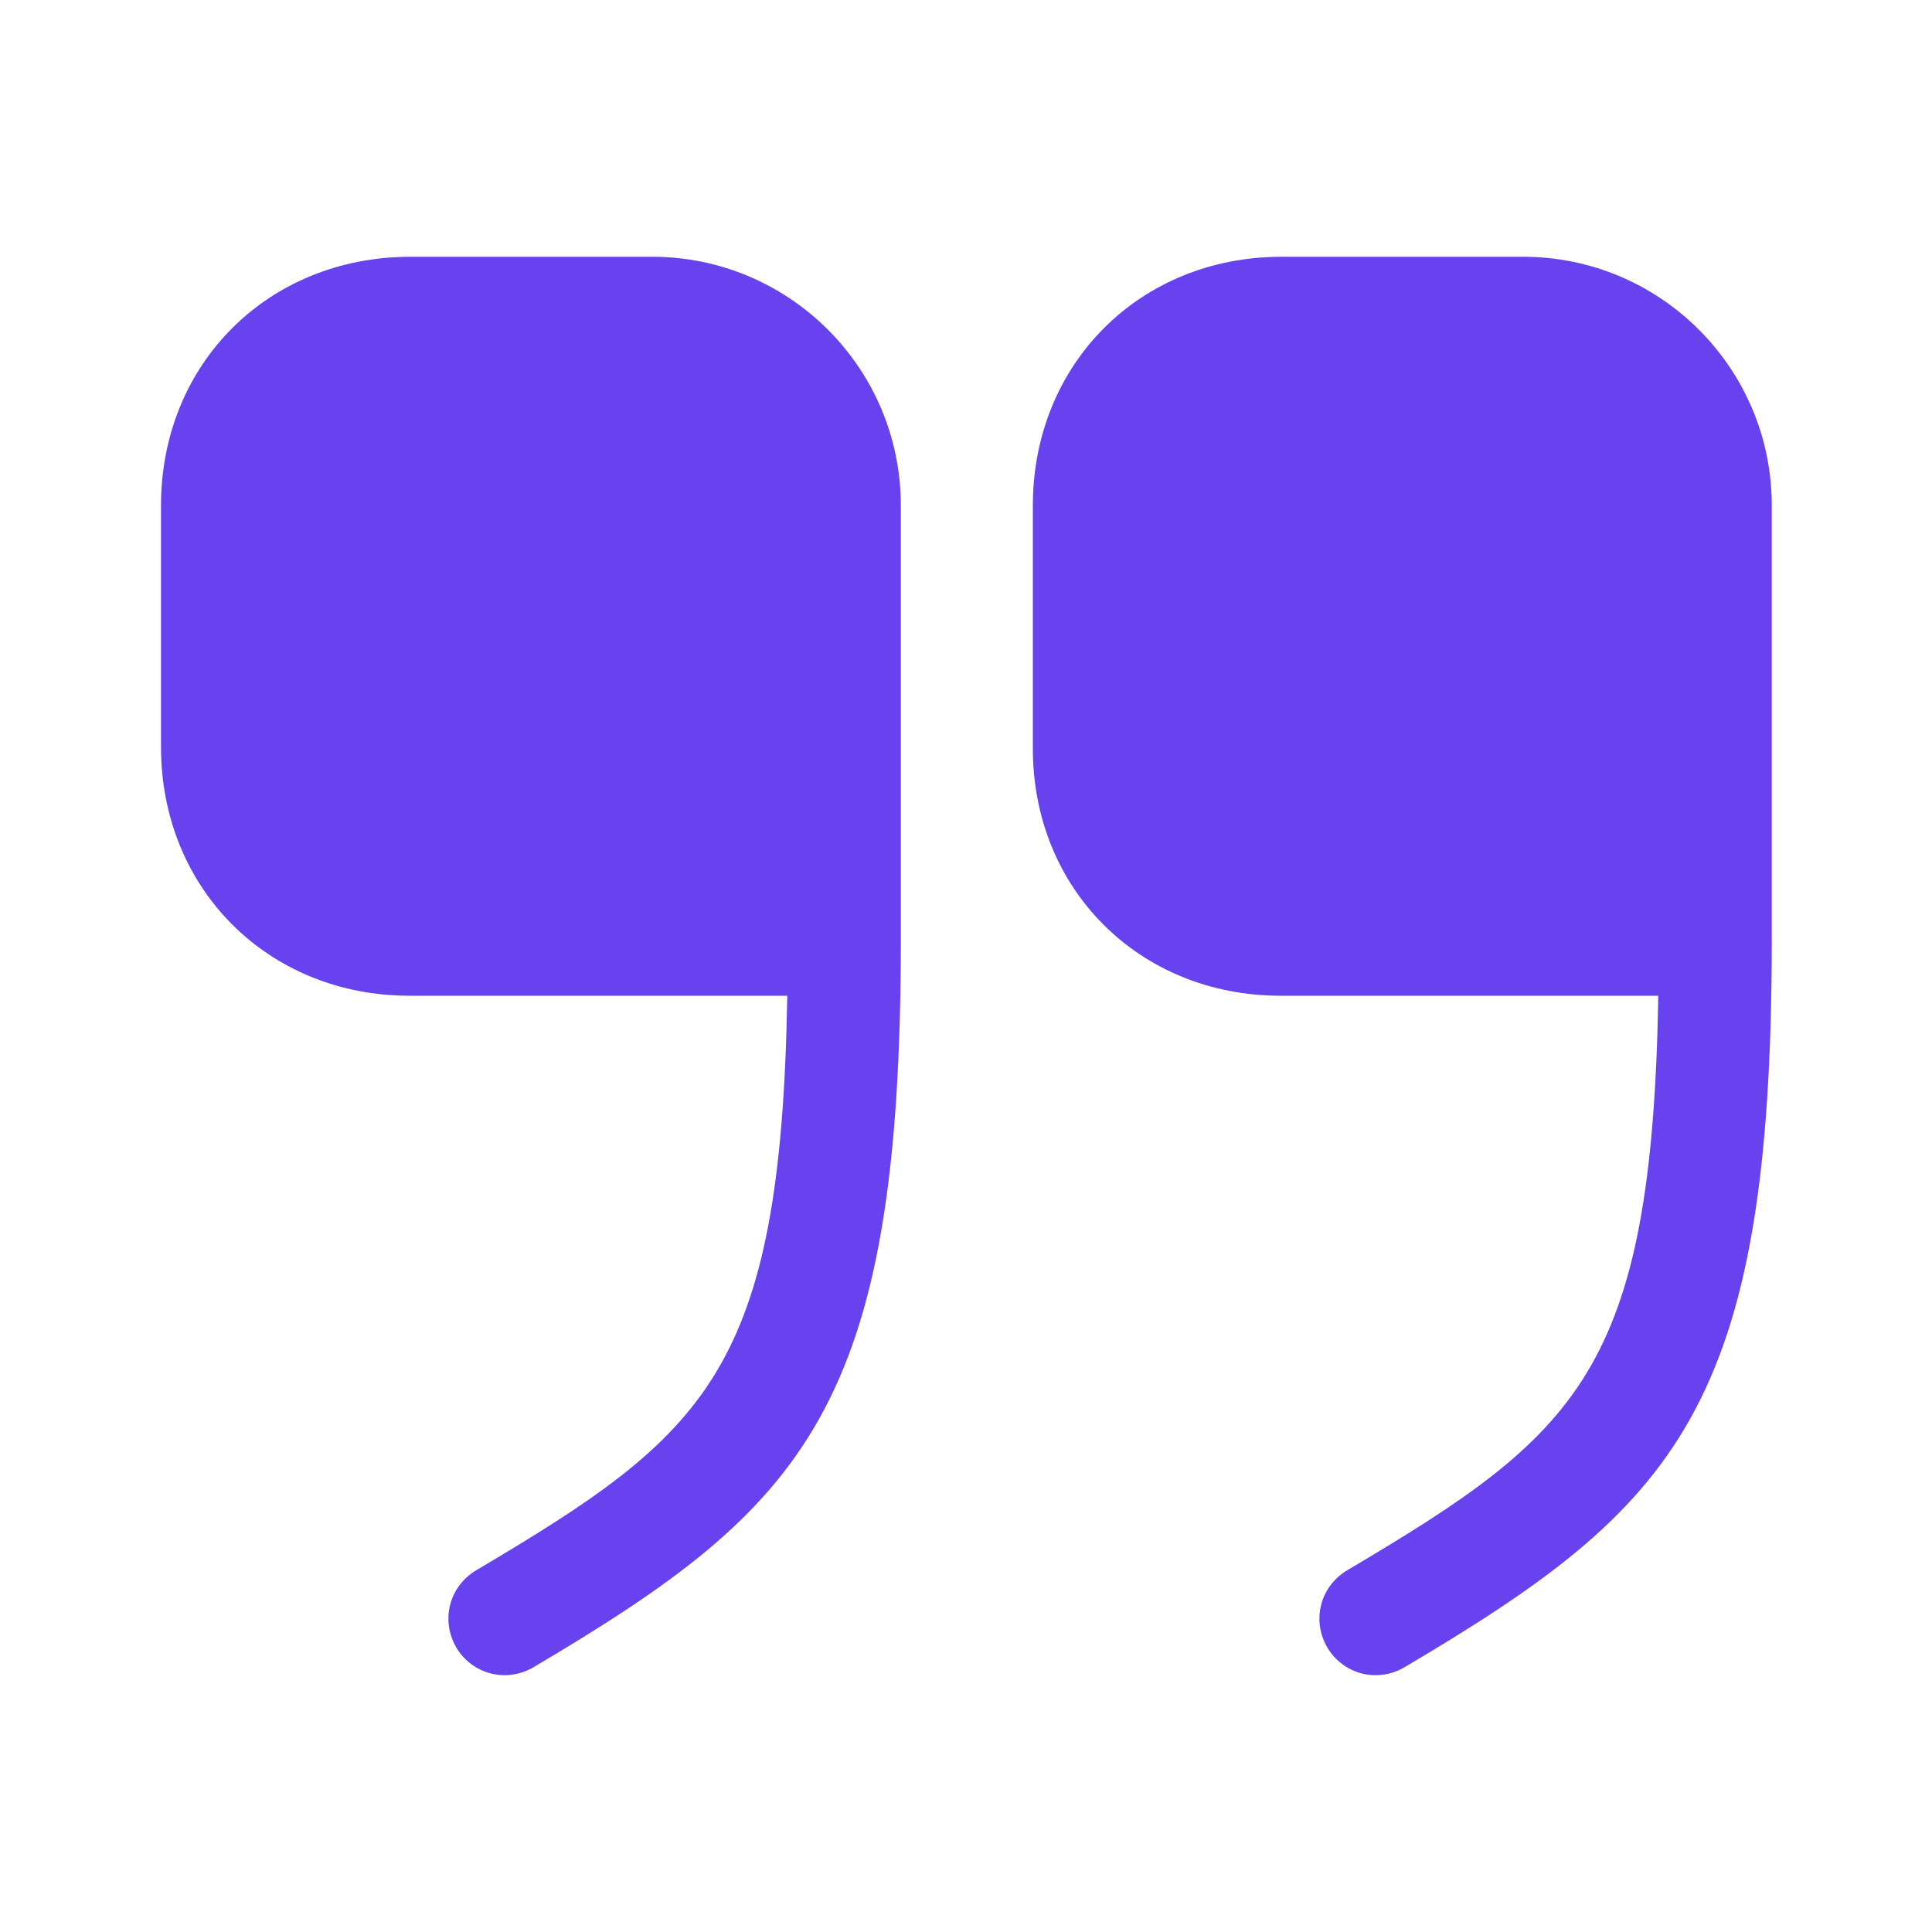
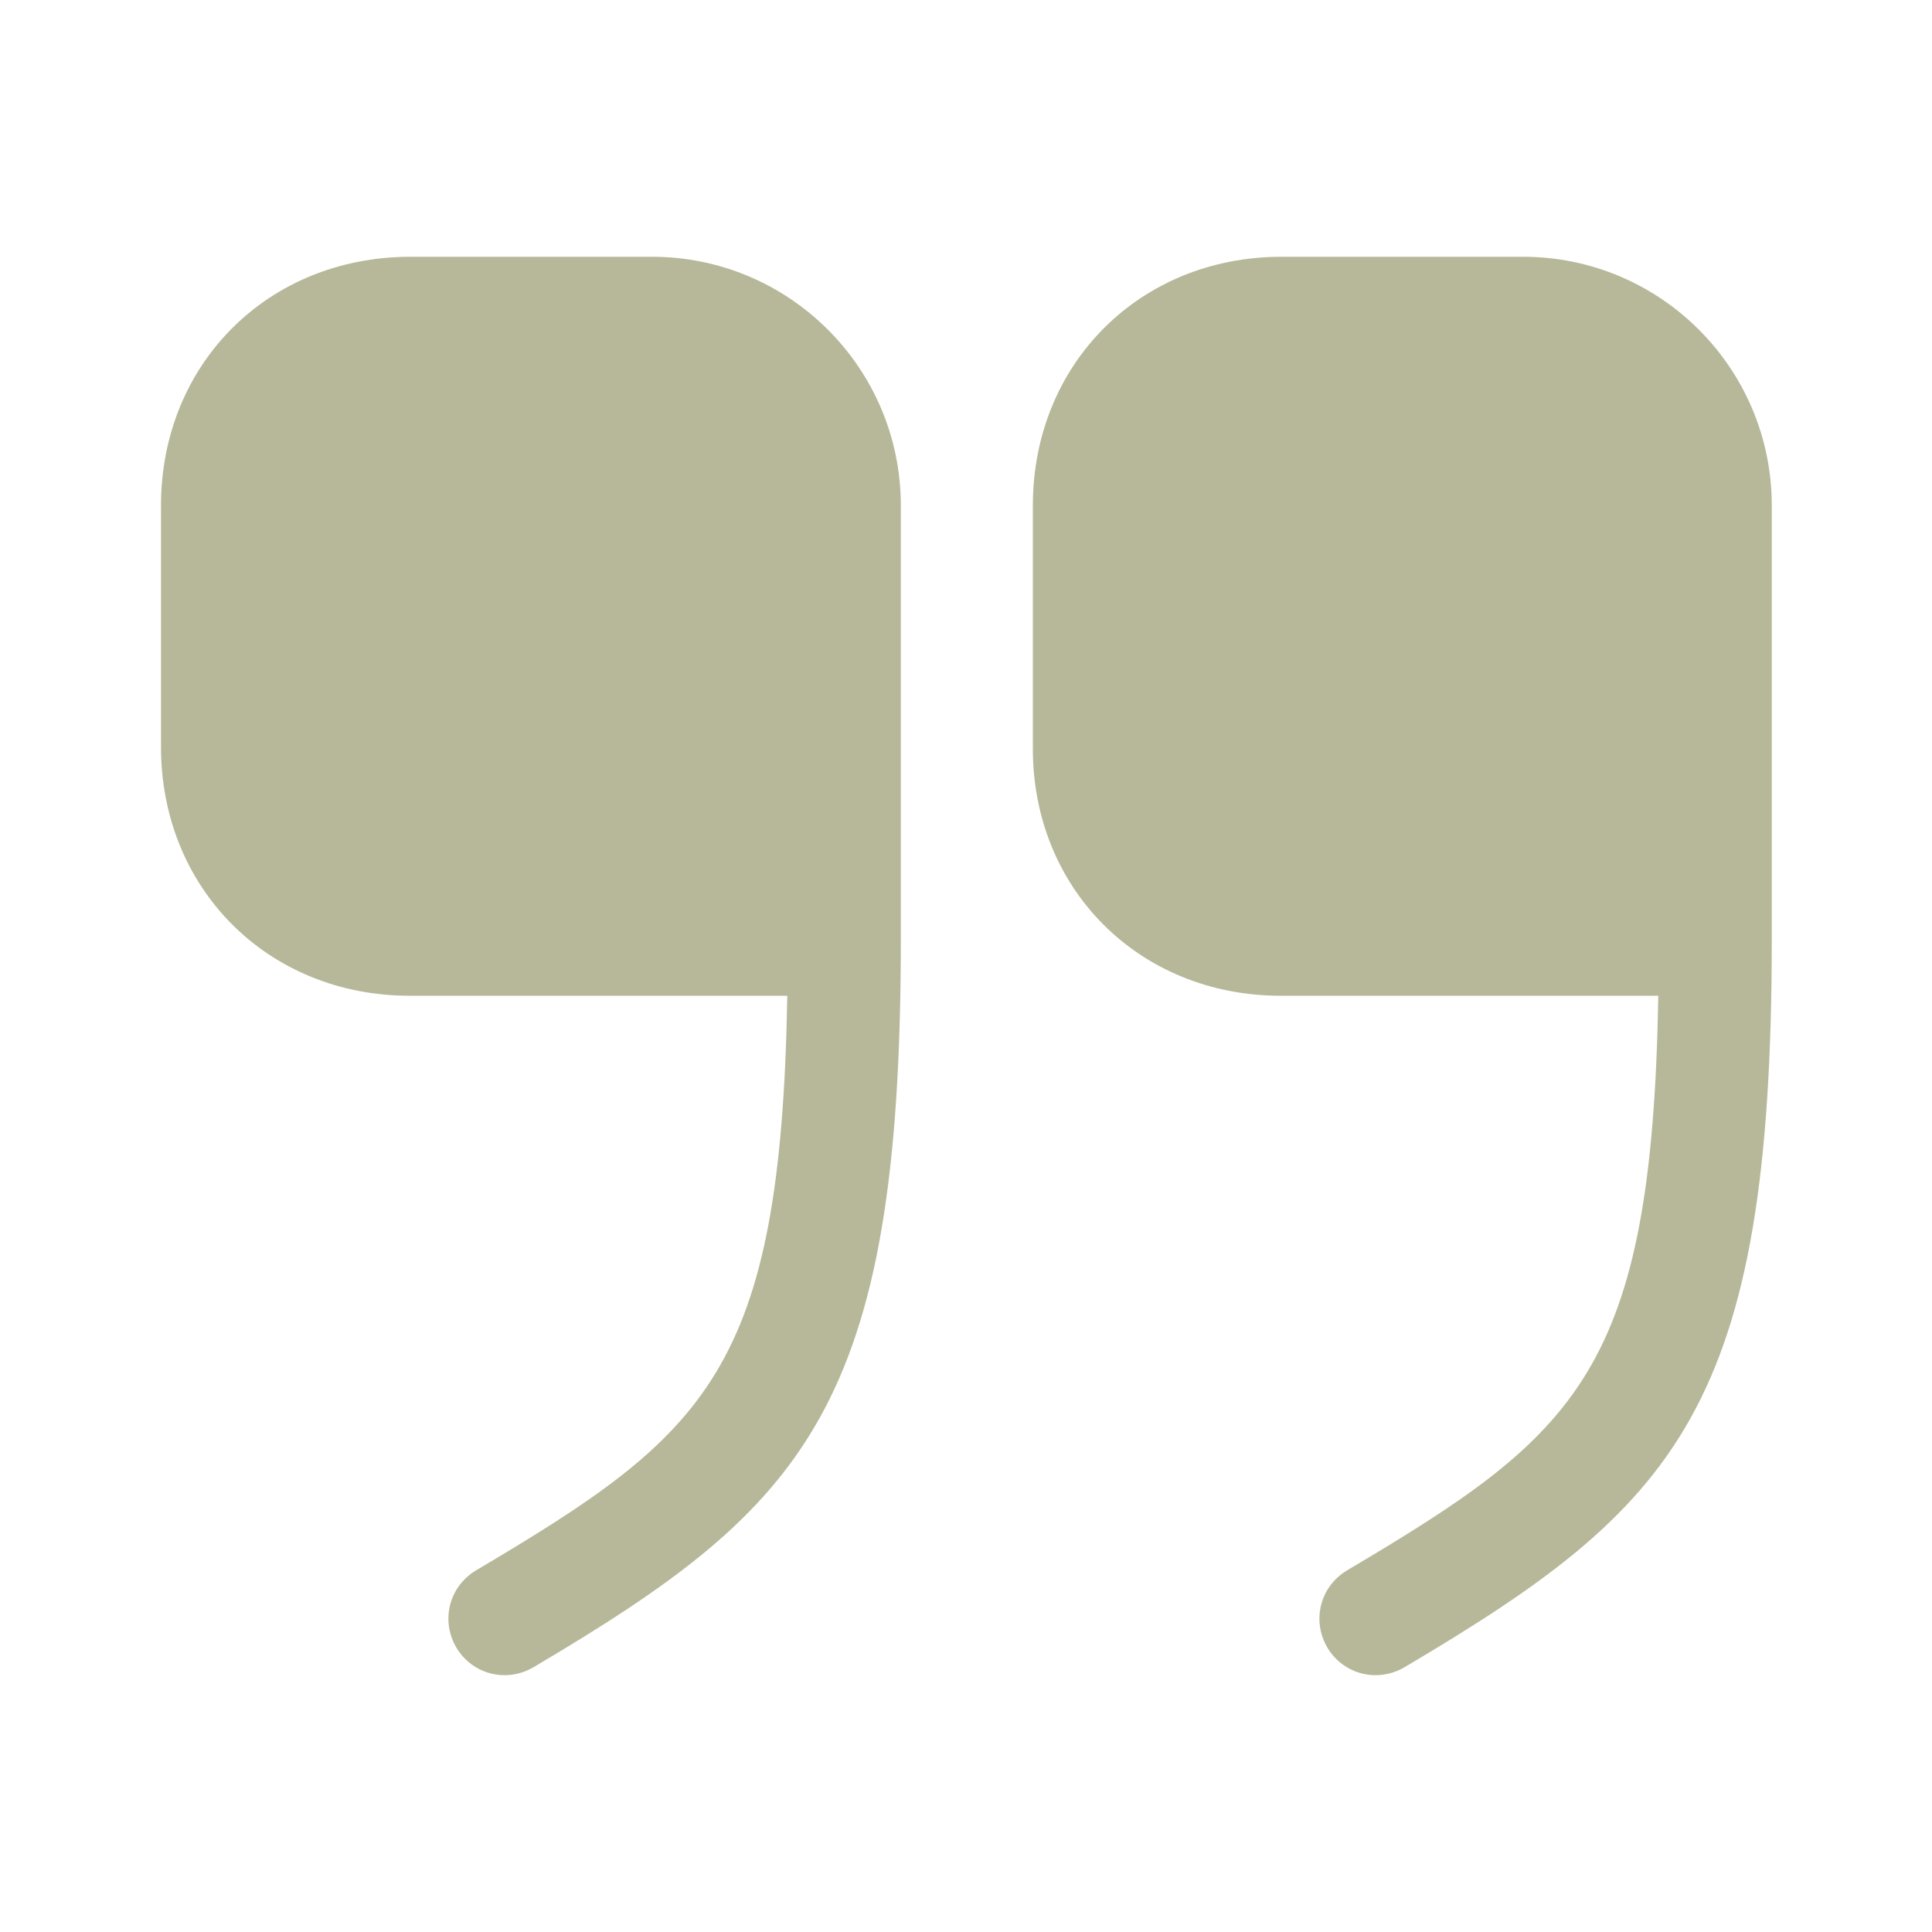
<svg xmlns="http://www.w3.org/2000/svg" width="30" height="30" viewBox="0 0 30 30" fill="none">
-   <path d="M19.887 15.462H25.75C25.65 21.3 24.5 22.262 20.913 24.387C20.5 24.637 20.363 25.162 20.613 25.587C20.863 26 21.387 26.137 21.812 25.887C26.038 23.387 27.512 21.862 27.512 14.587V7.85C27.512 5.712 25.775 3.987 23.65 3.987H19.9C17.7 3.987 16.038 5.65 16.038 7.85V11.6C16.025 13.8 17.688 15.462 19.887 15.462Z" fill="#6842EF" />
-   <path d="M6.362 15.462H12.225C12.125 21.3 10.975 22.262 7.388 24.387C6.975 24.637 6.838 25.162 7.088 25.587C7.338 26 7.862 26.137 8.287 25.887C12.512 23.387 13.988 21.862 13.988 14.587V7.85C13.988 5.712 12.25 3.987 10.125 3.987H6.375C4.162 3.987 2.5 5.65 2.5 7.85V11.6C2.5 13.8 4.162 15.462 6.362 15.462Z" fill="#6842EF" />
+   <path d="M19.887 15.462H25.75C25.65 21.3 24.5 22.262 20.913 24.387C20.5 24.637 20.363 25.162 20.613 25.587C20.863 26 21.387 26.137 21.812 25.887C26.038 23.387 27.512 21.862 27.512 14.587V7.85C27.512 5.712 25.775 3.987 23.65 3.987H19.9C17.7 3.987 16.038 5.65 16.038 7.85V11.6C16.025 13.8 17.688 15.462 19.887 15.462Z" fill="#B7B899" />
+   <path d="M6.362 15.462H12.225C12.125 21.3 10.975 22.262 7.388 24.387C6.975 24.637 6.838 25.162 7.088 25.587C7.338 26 7.862 26.137 8.287 25.887C12.512 23.387 13.988 21.862 13.988 14.587V7.85C13.988 5.712 12.25 3.987 10.125 3.987H6.375C4.162 3.987 2.5 5.65 2.5 7.85V11.6C2.5 13.8 4.162 15.462 6.362 15.462Z" fill="#B7B899" />
</svg>
